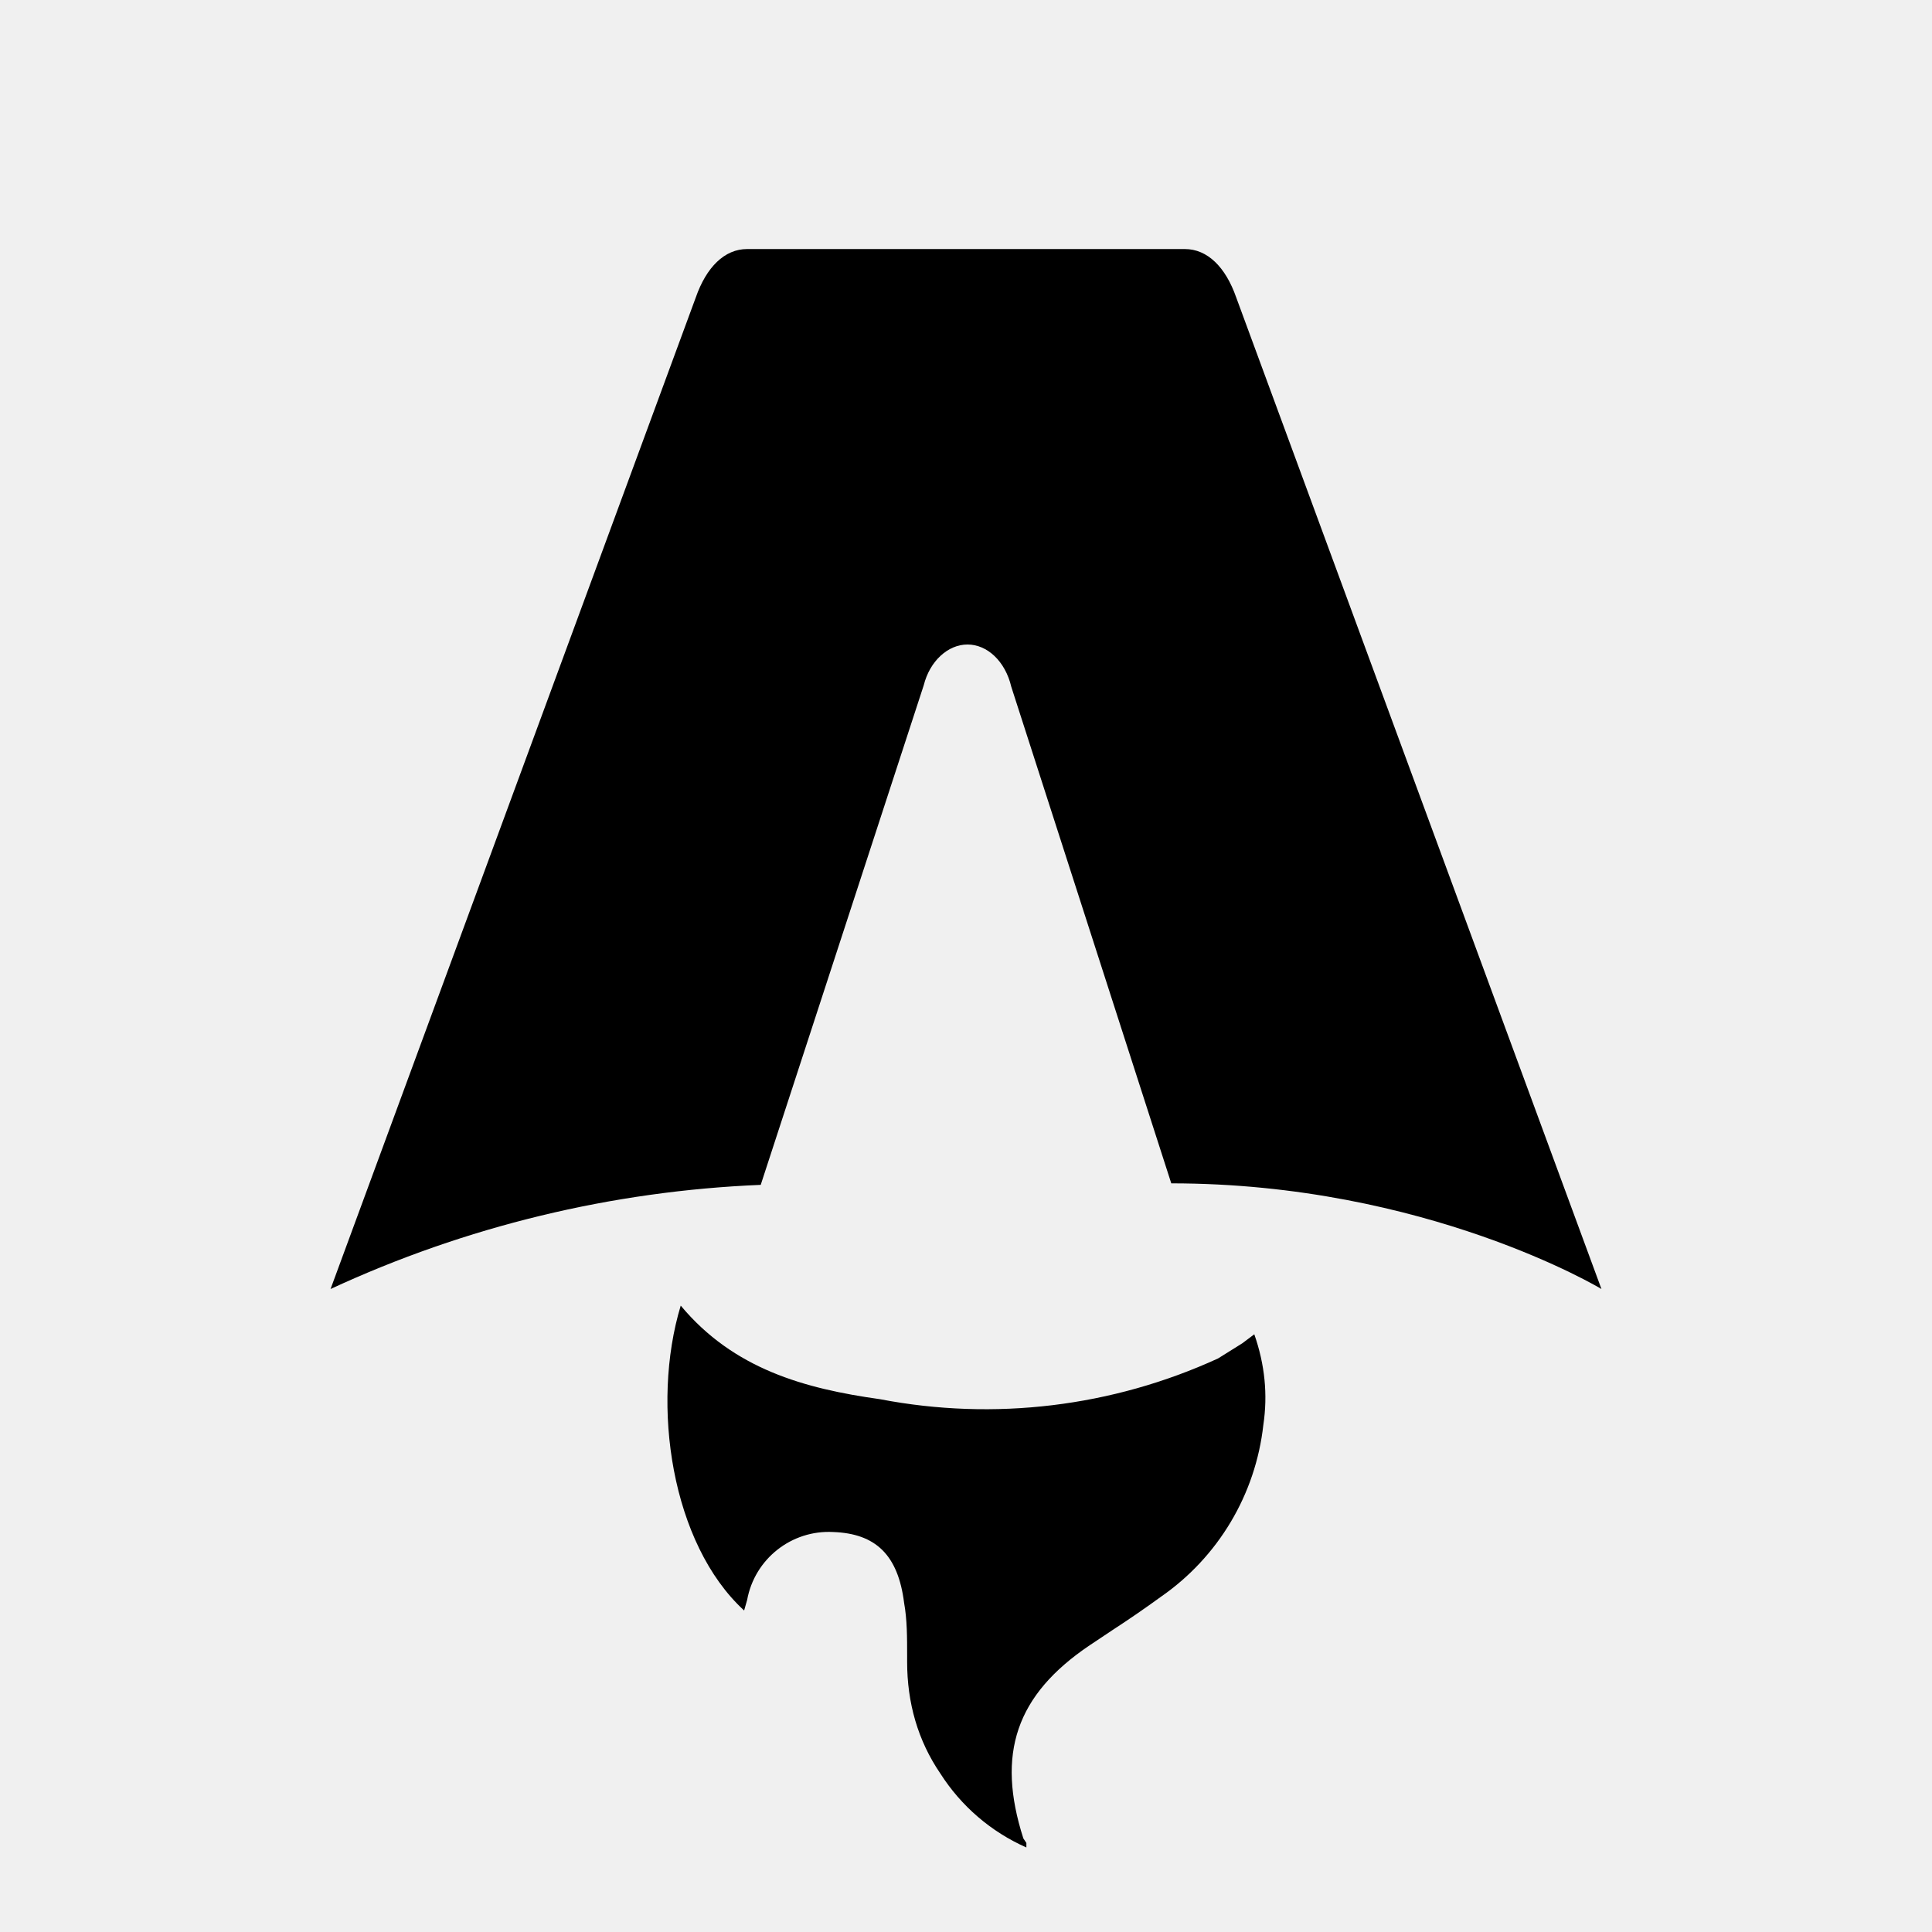
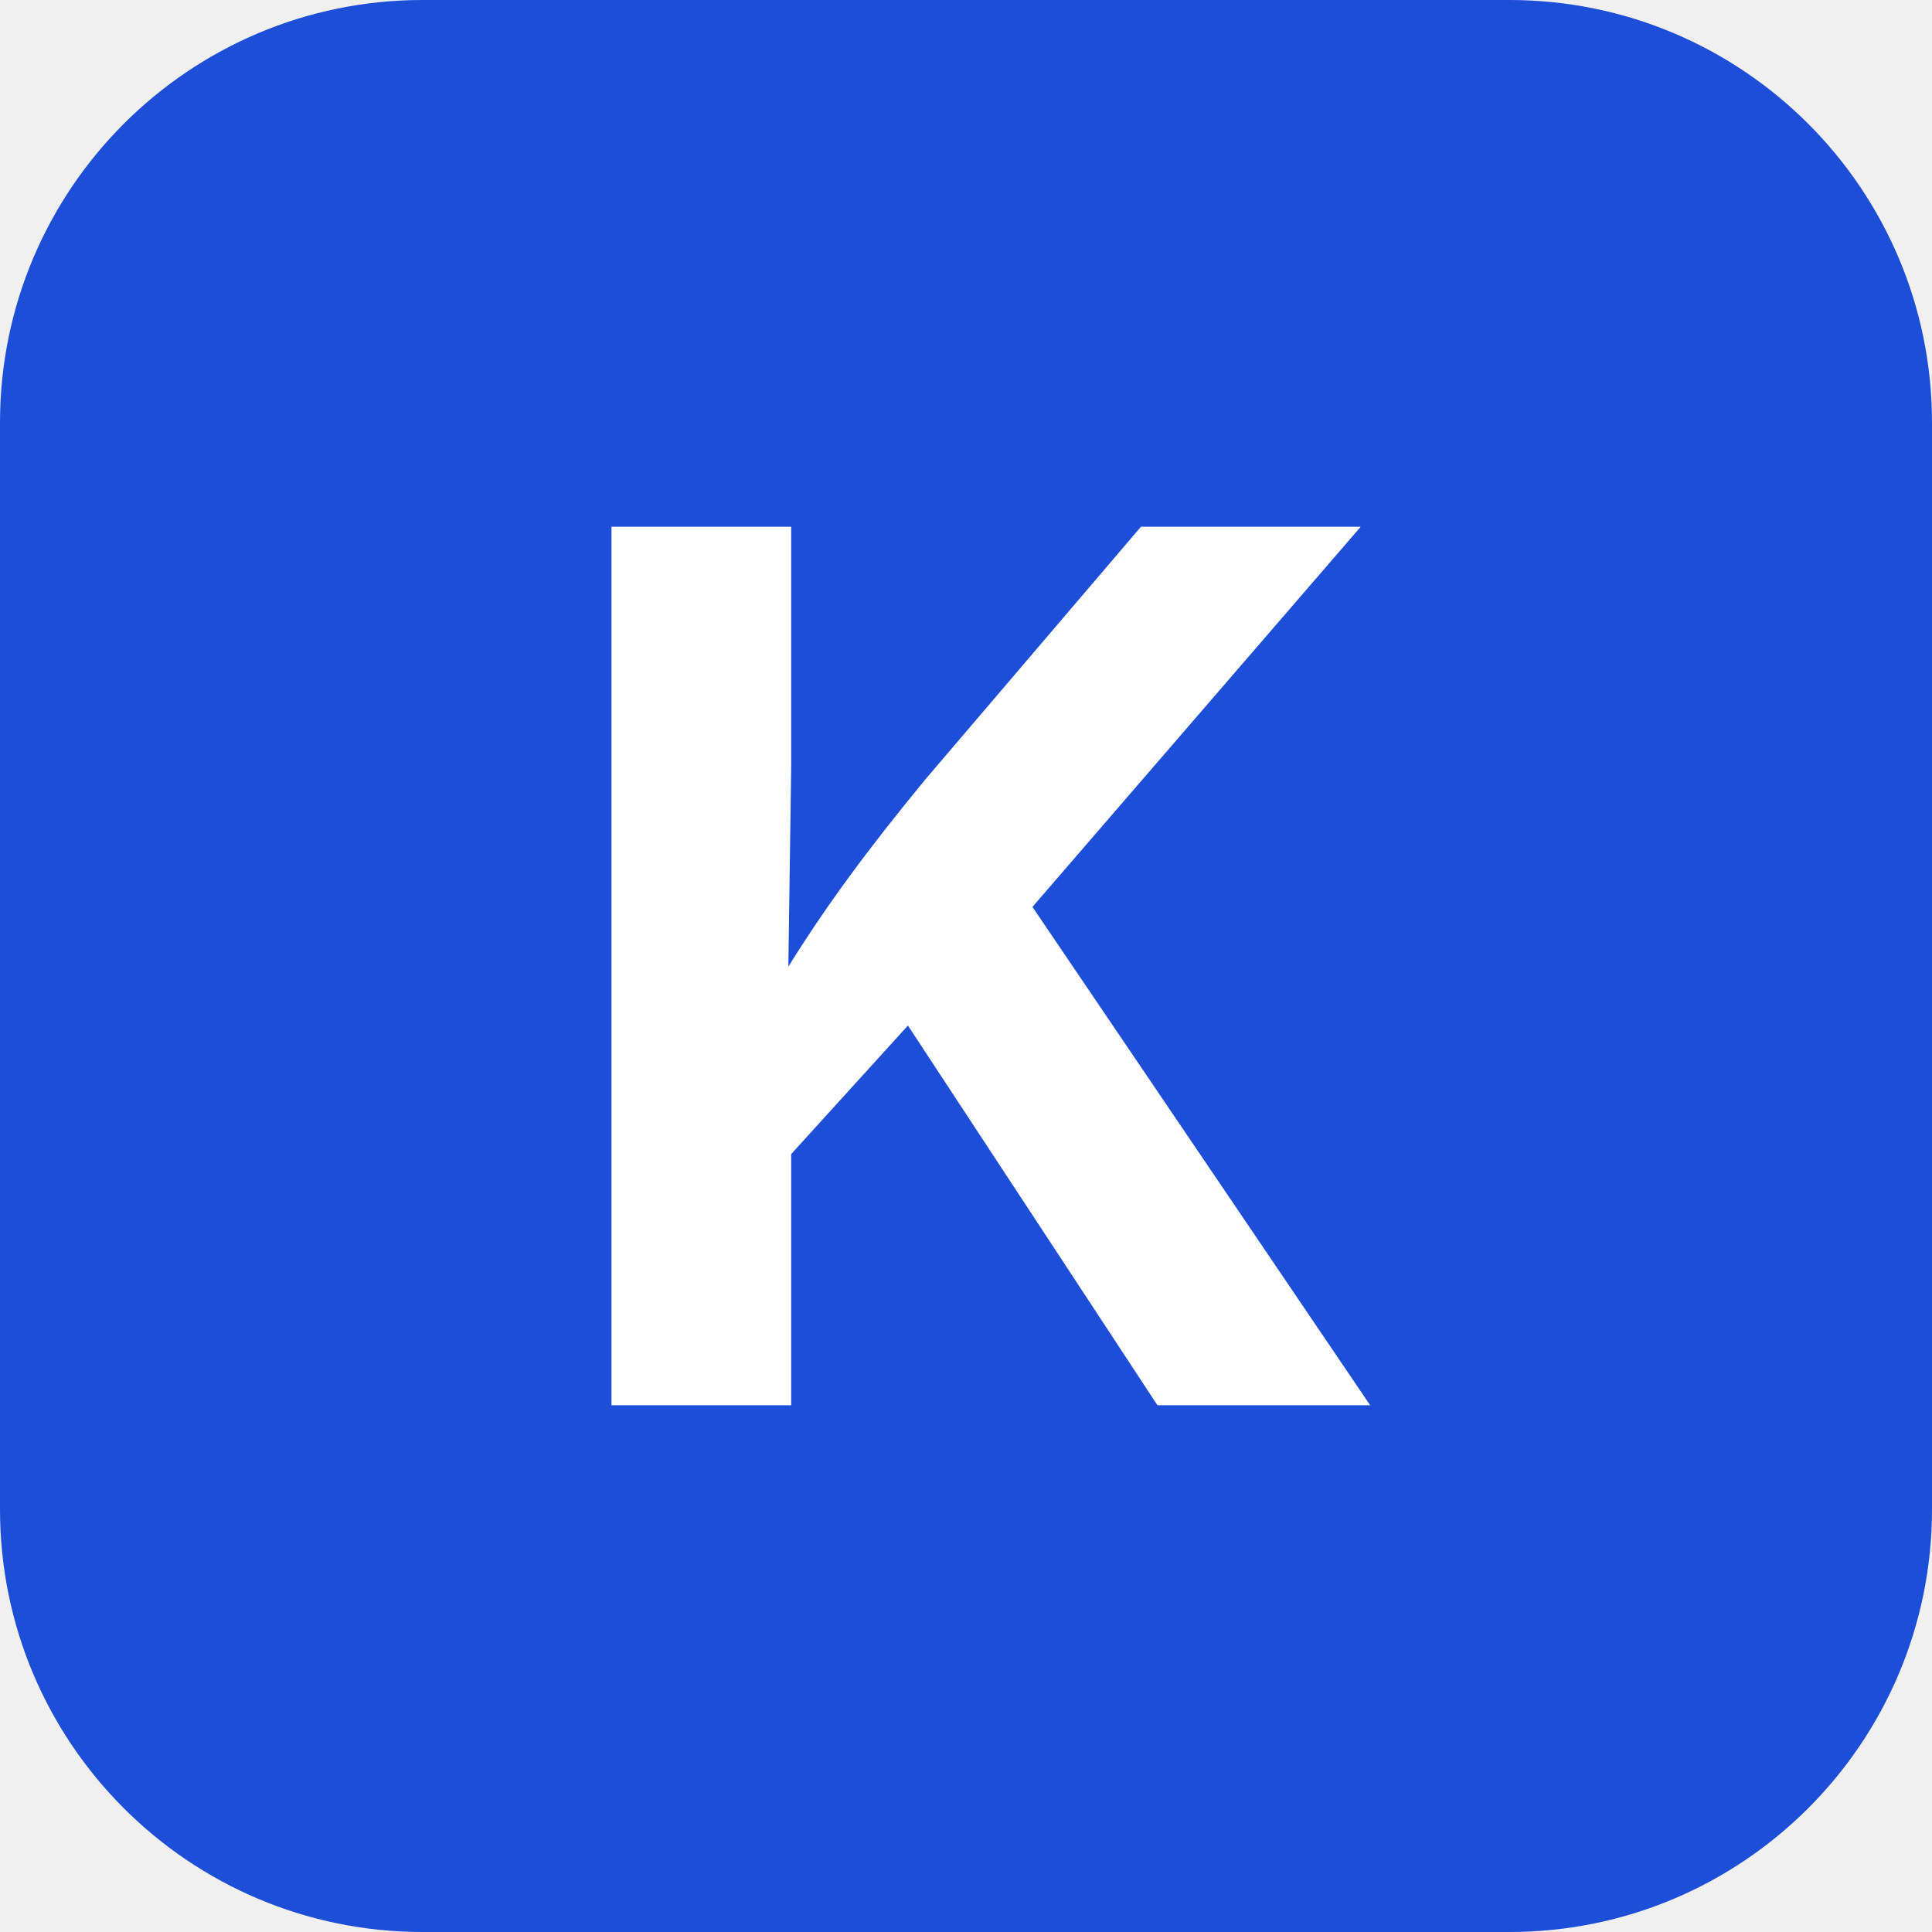
- <svg xmlns="http://www.w3.org/2000/svg" fill="none" viewBox="0 0 128 128">
-   <path d="M50.4 78.5a75.1 75.1 0 0 0-28.5 6.9l24.2-65.7c.7-2 1.9-3.2 3.4-3.2h29c1.5 0 2.7 1.2 3.4 3.2l24.2 65.7s-11.6-7-28.5-7L67 45.5c-.4-1.7-1.6-2.8-2.9-2.8-1.3 0-2.5 1.1-2.9 2.7L50.4 78.5Zm-1.1 28.2Zm-4.2-20.2c-2 6.6-.6 15.8 4.2 20.2a17.5 17.5 0 0 1 .2-.7 5.5 5.5 0 0 1 5.7-4.5c2.8.1 4.3 1.5 4.7 4.7.2 1.1.2 2.3.2 3.5v.4c0 2.7.7 5.2 2.2 7.4a13 13 0 0 0 5.7 4.9v-.3l-.2-.3c-1.8-5.6-.5-9.5 4.4-12.8l1.5-1a73 73 0 0 0 3.2-2.2 16 16 0 0 0 6.8-11.4c.3-2 .1-4-.6-6l-.8.6-1.6 1a37 37 0 0 1-22.4 2.7c-5-.7-9.7-2-13.2-6.2Z" />
-   <style>
-         path { fill: #000; }
-         @media (prefers-color-scheme: dark) {
-             path { fill: #FFF; }
-         }
-     </style>
+ <svg xmlns="http://www.w3.org/2000/svg" viewBox="0 0 128 128">
+   <rect width="128" height="128" rx="28" fill="#1d4ed8" />
+   <text x="64" y="64" dominant-baseline="central" text-anchor="middle" font-family="system-ui, -apple-system, sans-serif" font-size="80" font-weight="700" fill="#ffffff">K</text>
</svg>
